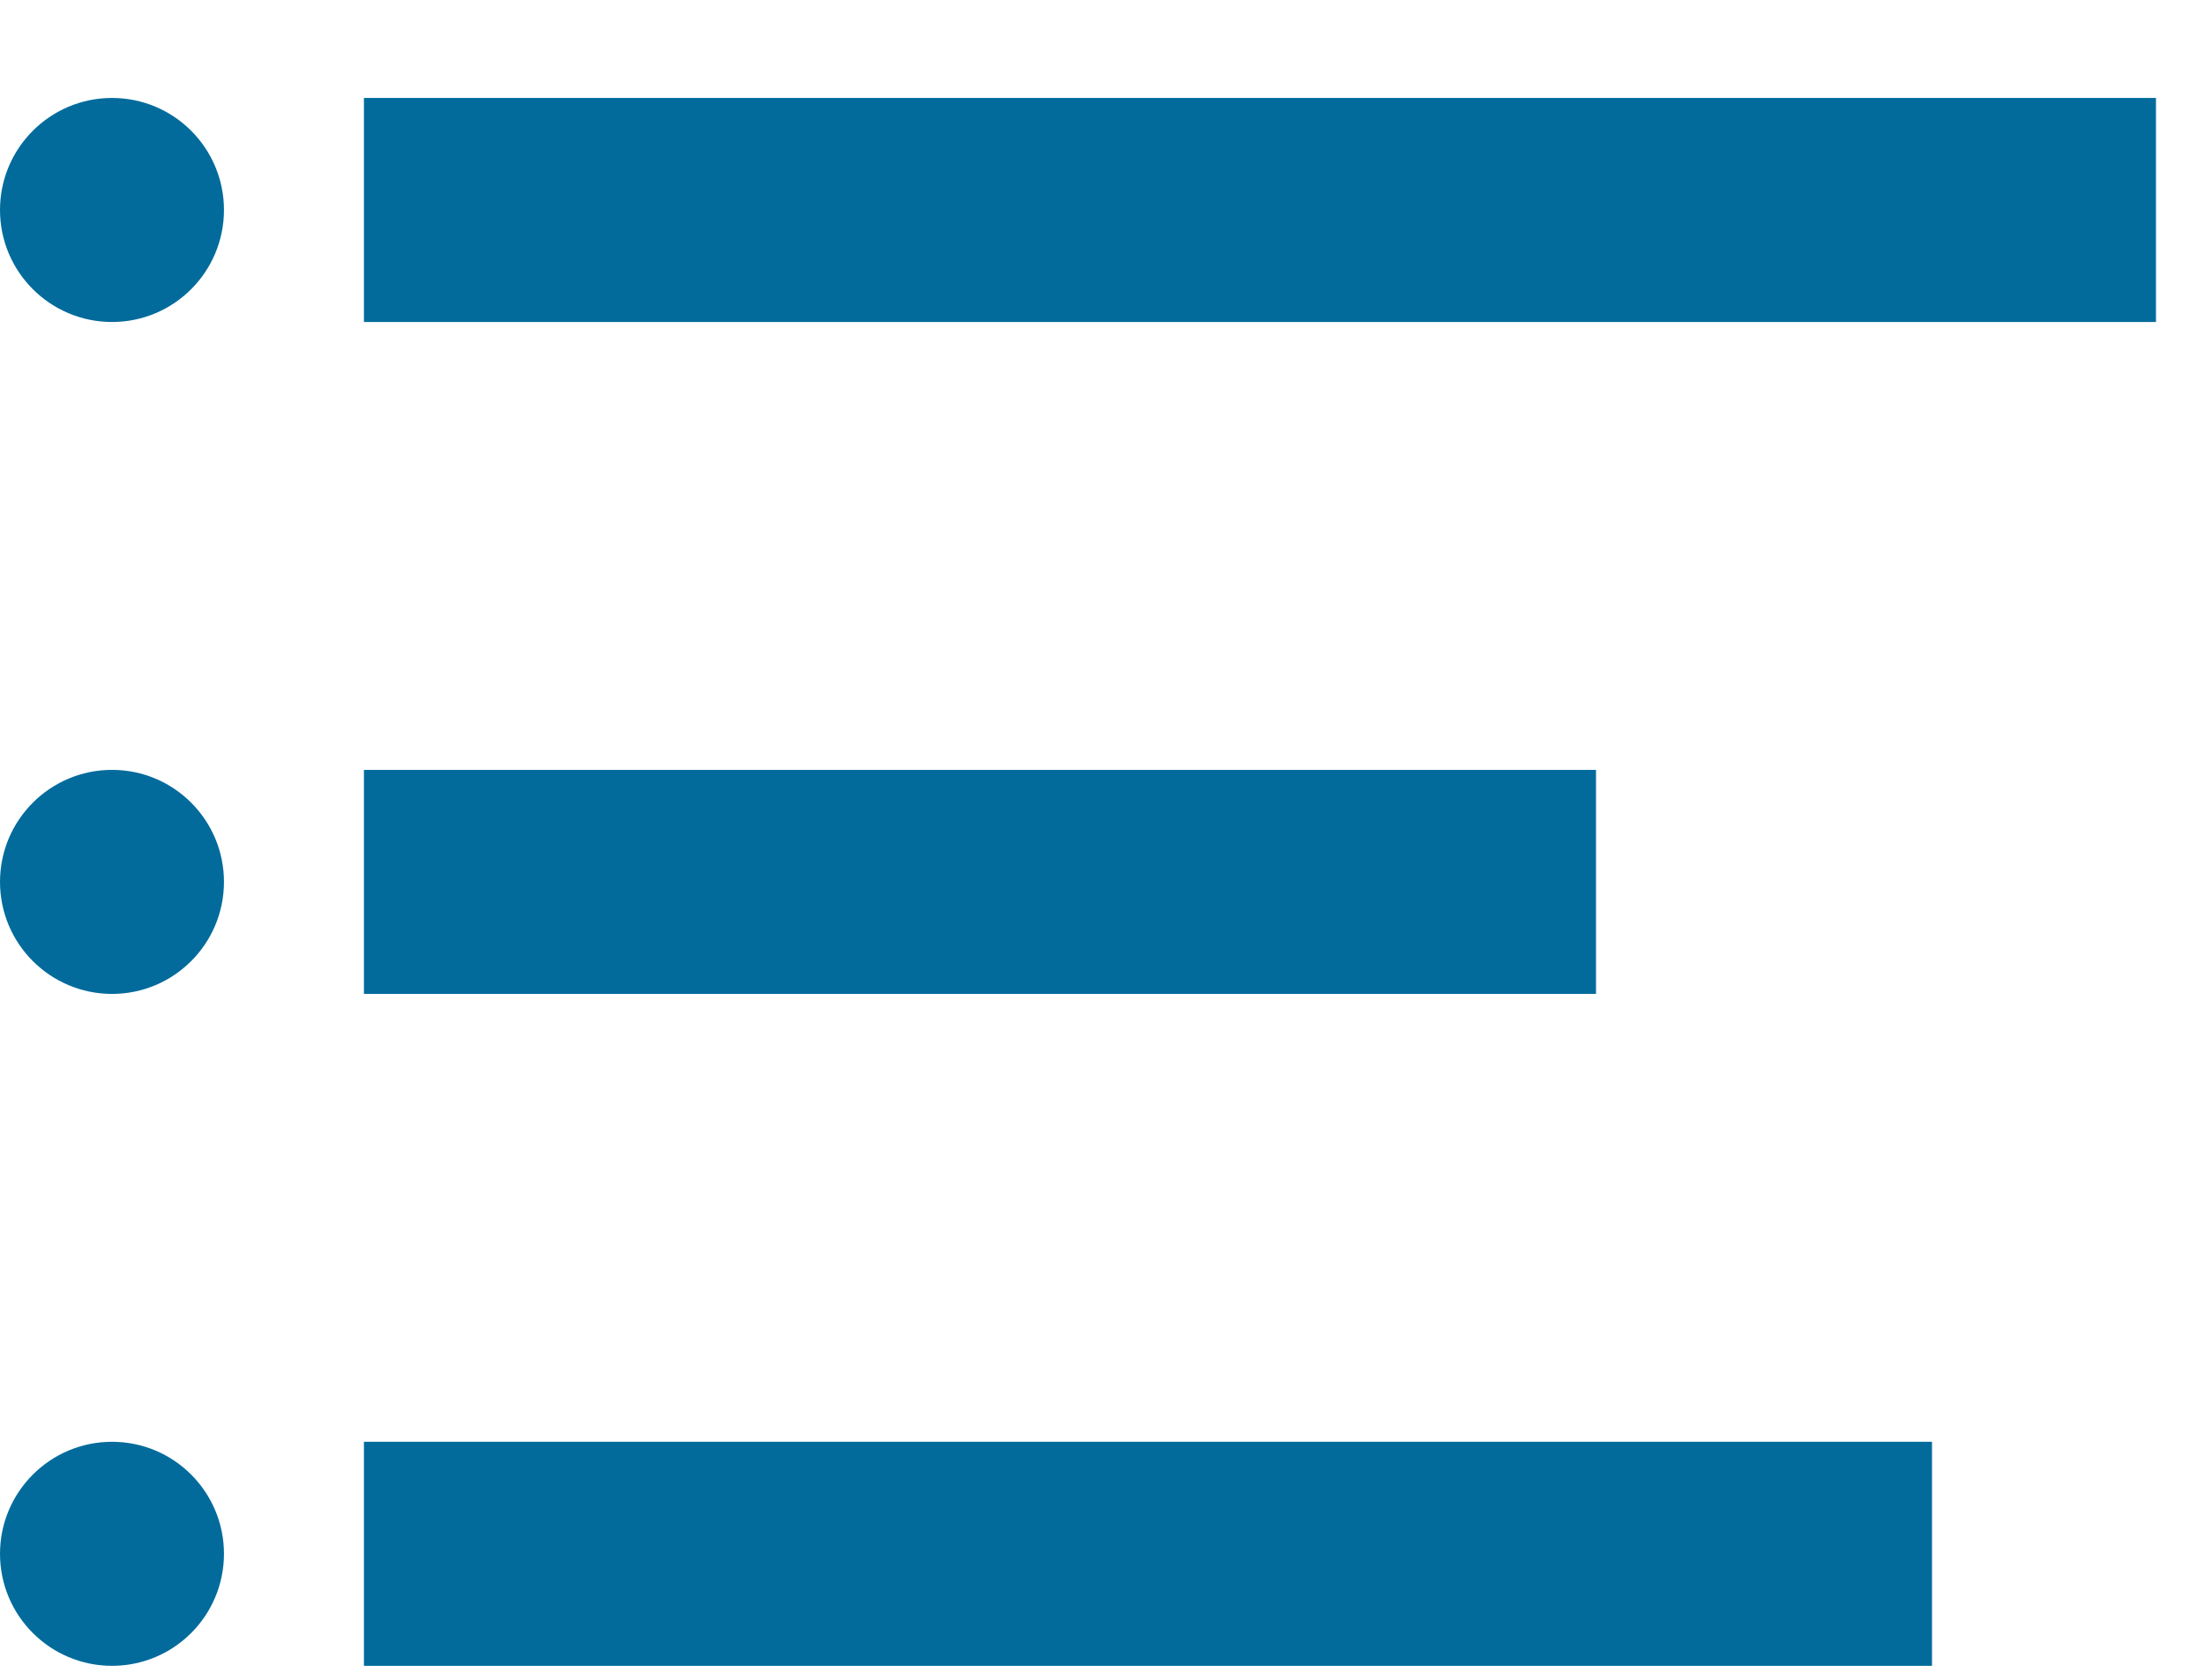
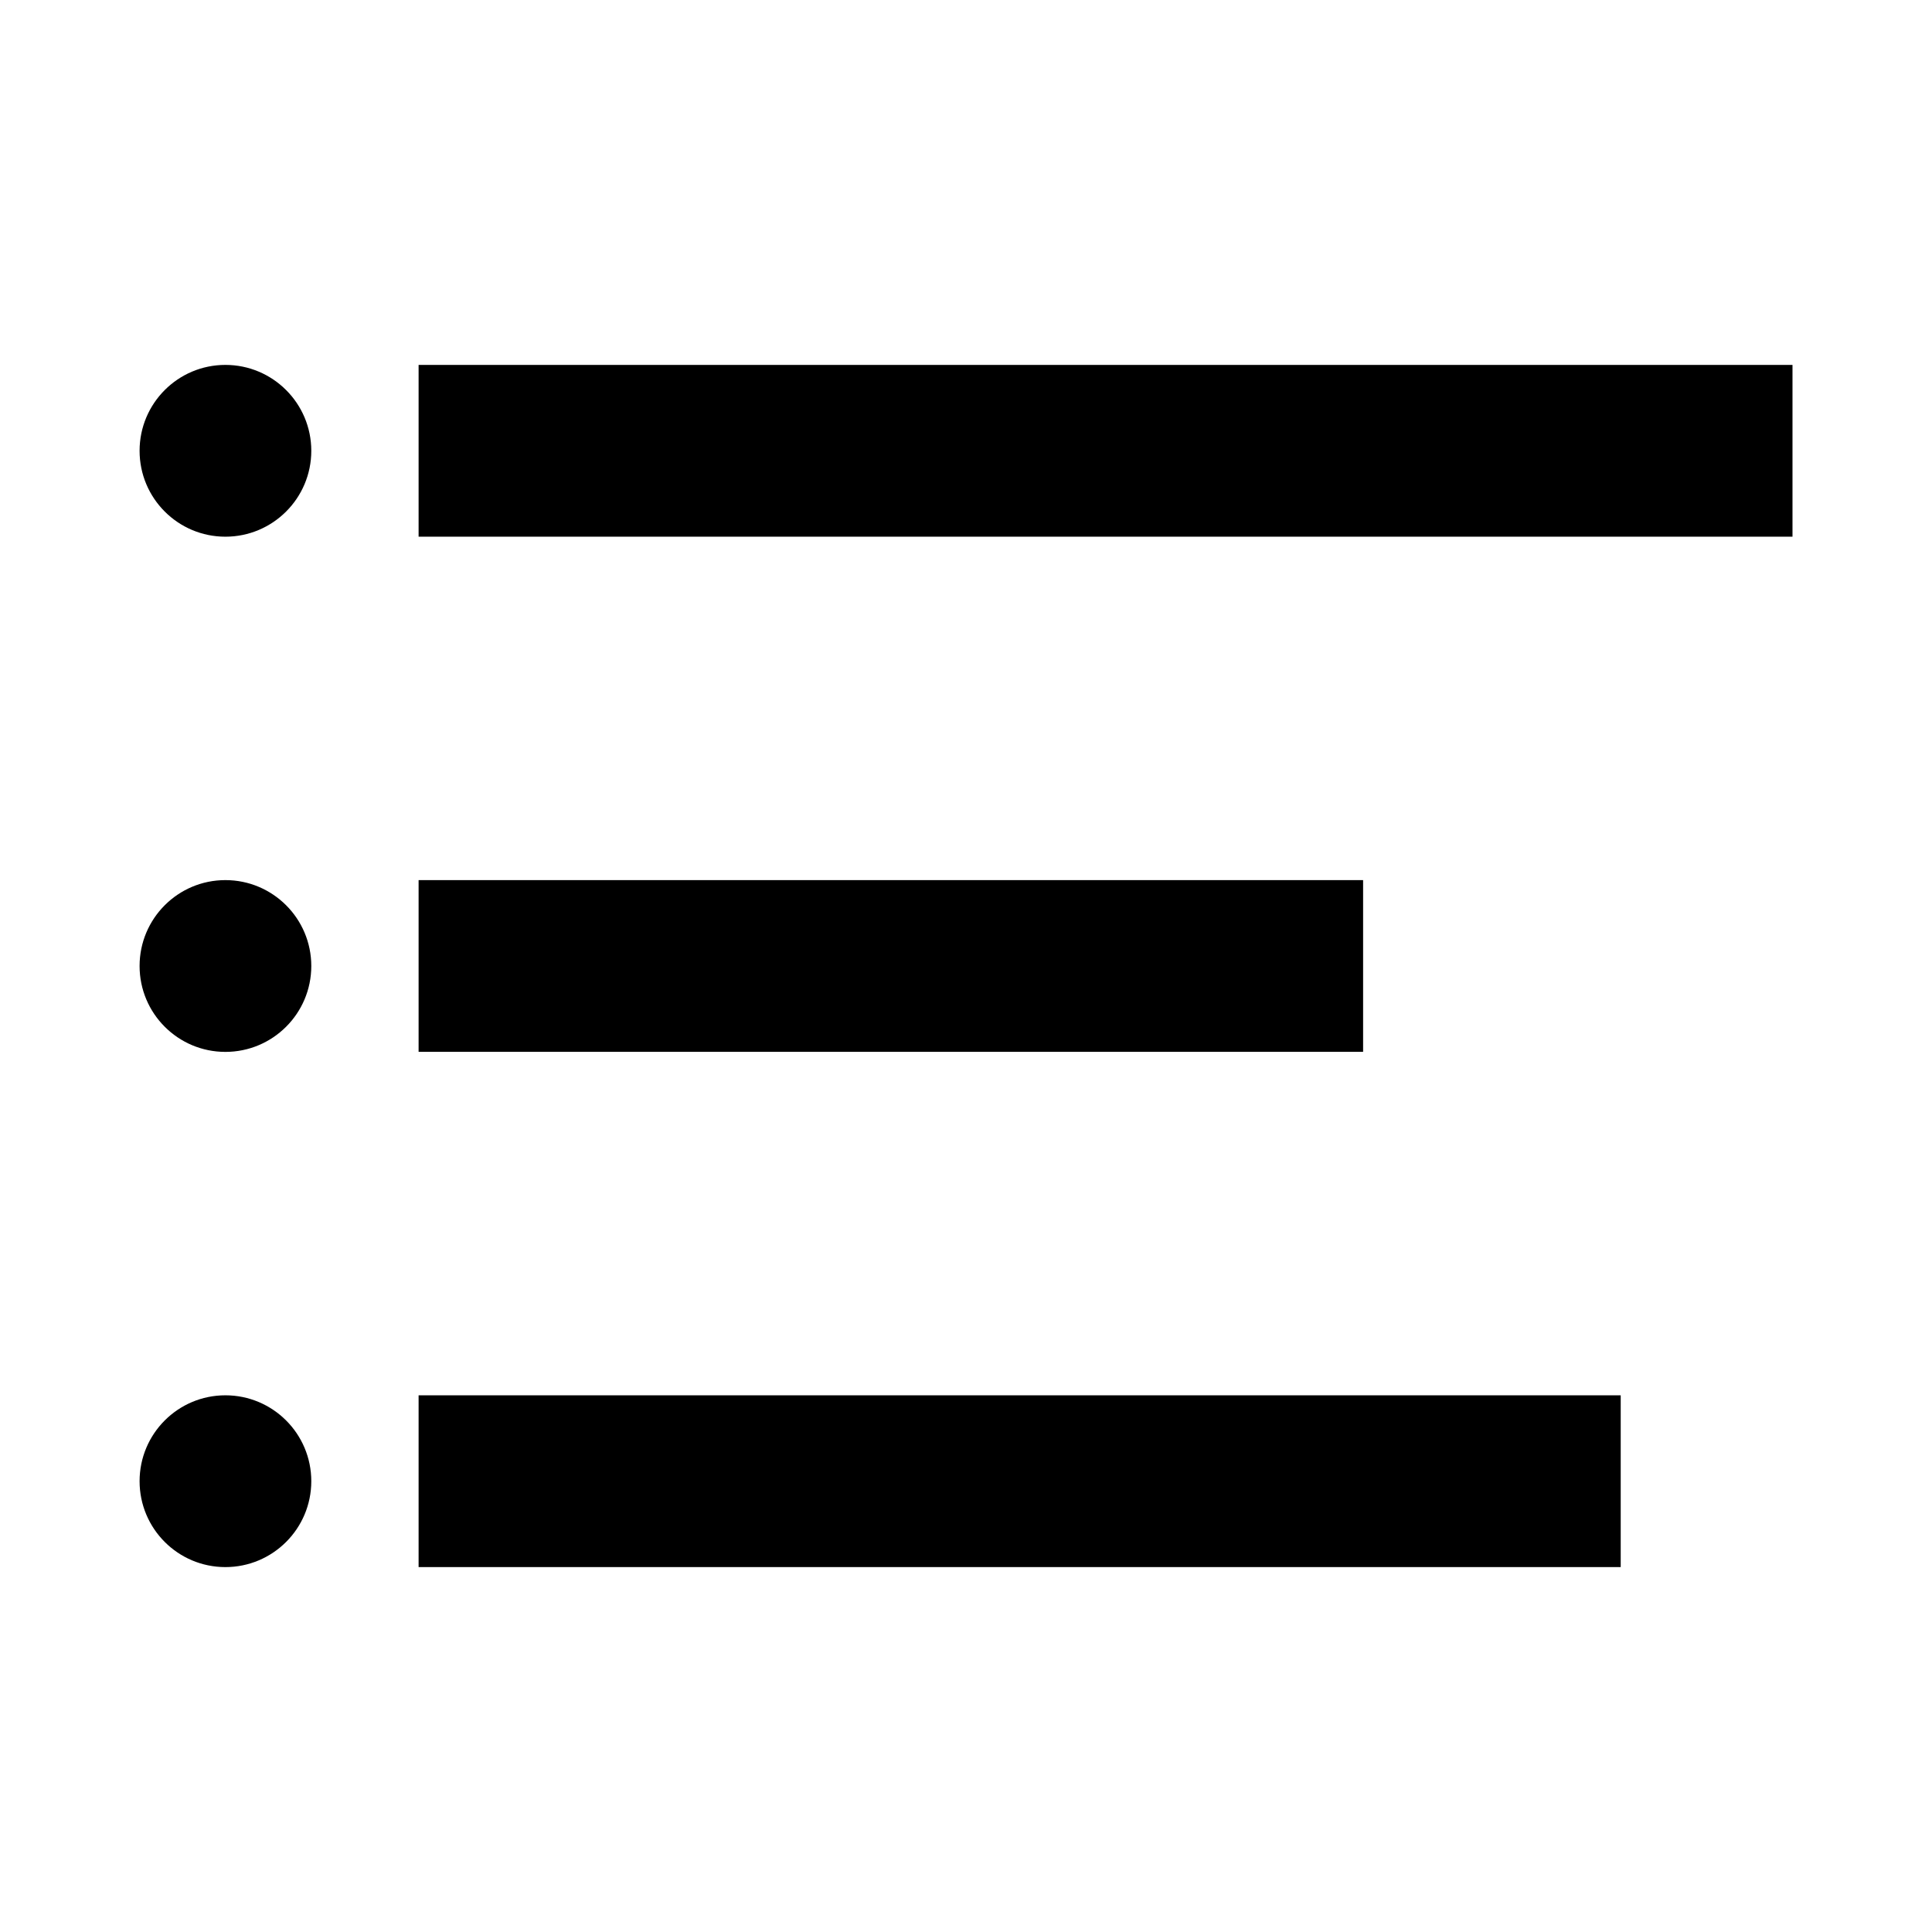
- <svg xmlns="http://www.w3.org/2000/svg" width="21" height="16" viewBox="0 0 21 16" fill="none">
-   <path fill-rule="evenodd" clip-rule="evenodd" d="M1.067 3.067C1.656 3.067 2.133 2.589 2.133 2C2.133 1.411 1.656 0.933 1.067 0.933C0.478 0.933 0 1.411 0 2C0 2.589 0.478 3.067 1.067 3.067ZM20.533 0.933H3.466V3.067H20.533V0.933ZM15.2 7.333H3.466V9.467H15.2V7.333ZM3.466 13.733H18.4V15.867H3.466V13.733ZM2.133 8.4C2.133 8.989 1.656 9.467 1.067 9.467C0.478 9.467 8.15392e-05 8.989 8.15392e-05 8.4C8.15392e-05 7.811 0.478 7.333 1.067 7.333C1.656 7.333 2.133 7.811 2.133 8.4ZM1.067 15.867C1.656 15.867 2.133 15.389 2.133 14.8C2.133 14.211 1.656 13.733 1.067 13.733C0.478 13.733 8.15392e-05 14.211 8.15392e-05 14.8C8.15392e-05 15.389 0.478 15.867 1.067 15.867Z" fill="#026B9C" />
+ <svg xmlns="http://www.w3.org/2000/svg" width="24" height="24" viewBox="0 0 24 24">
+   <path fill-rule="evenodd" clip-rule="evenodd" d="M2.8 6.667C3.389 6.667 3.867 6.189 3.867 5.6C3.867 5.011 3.389 4.533 2.8 4.533C2.211 4.533 1.734 5.011 1.734 5.6C1.734 6.189 2.211 6.667 2.8 6.667ZM22.267 4.533H5.2V6.667H22.267V4.533ZM16.933 10.933H5.2V13.066H16.933V10.933ZM5.2 17.333H20.133V19.467H5.2V17.333ZM3.867 12C3.867 12.589 3.389 13.067 2.8 13.067C2.211 13.067 1.734 12.589 1.734 12C1.734 11.411 2.211 10.933 2.8 10.933C3.389 10.933 3.867 11.411 3.867 12ZM2.8 19.467C3.389 19.467 3.867 18.989 3.867 18.4C3.867 17.811 3.389 17.333 2.8 17.333C2.211 17.333 1.734 17.811 1.734 18.4C1.734 18.989 2.211 19.467 2.8 19.467Z" class="fill-1" fill="black" />
</svg>
